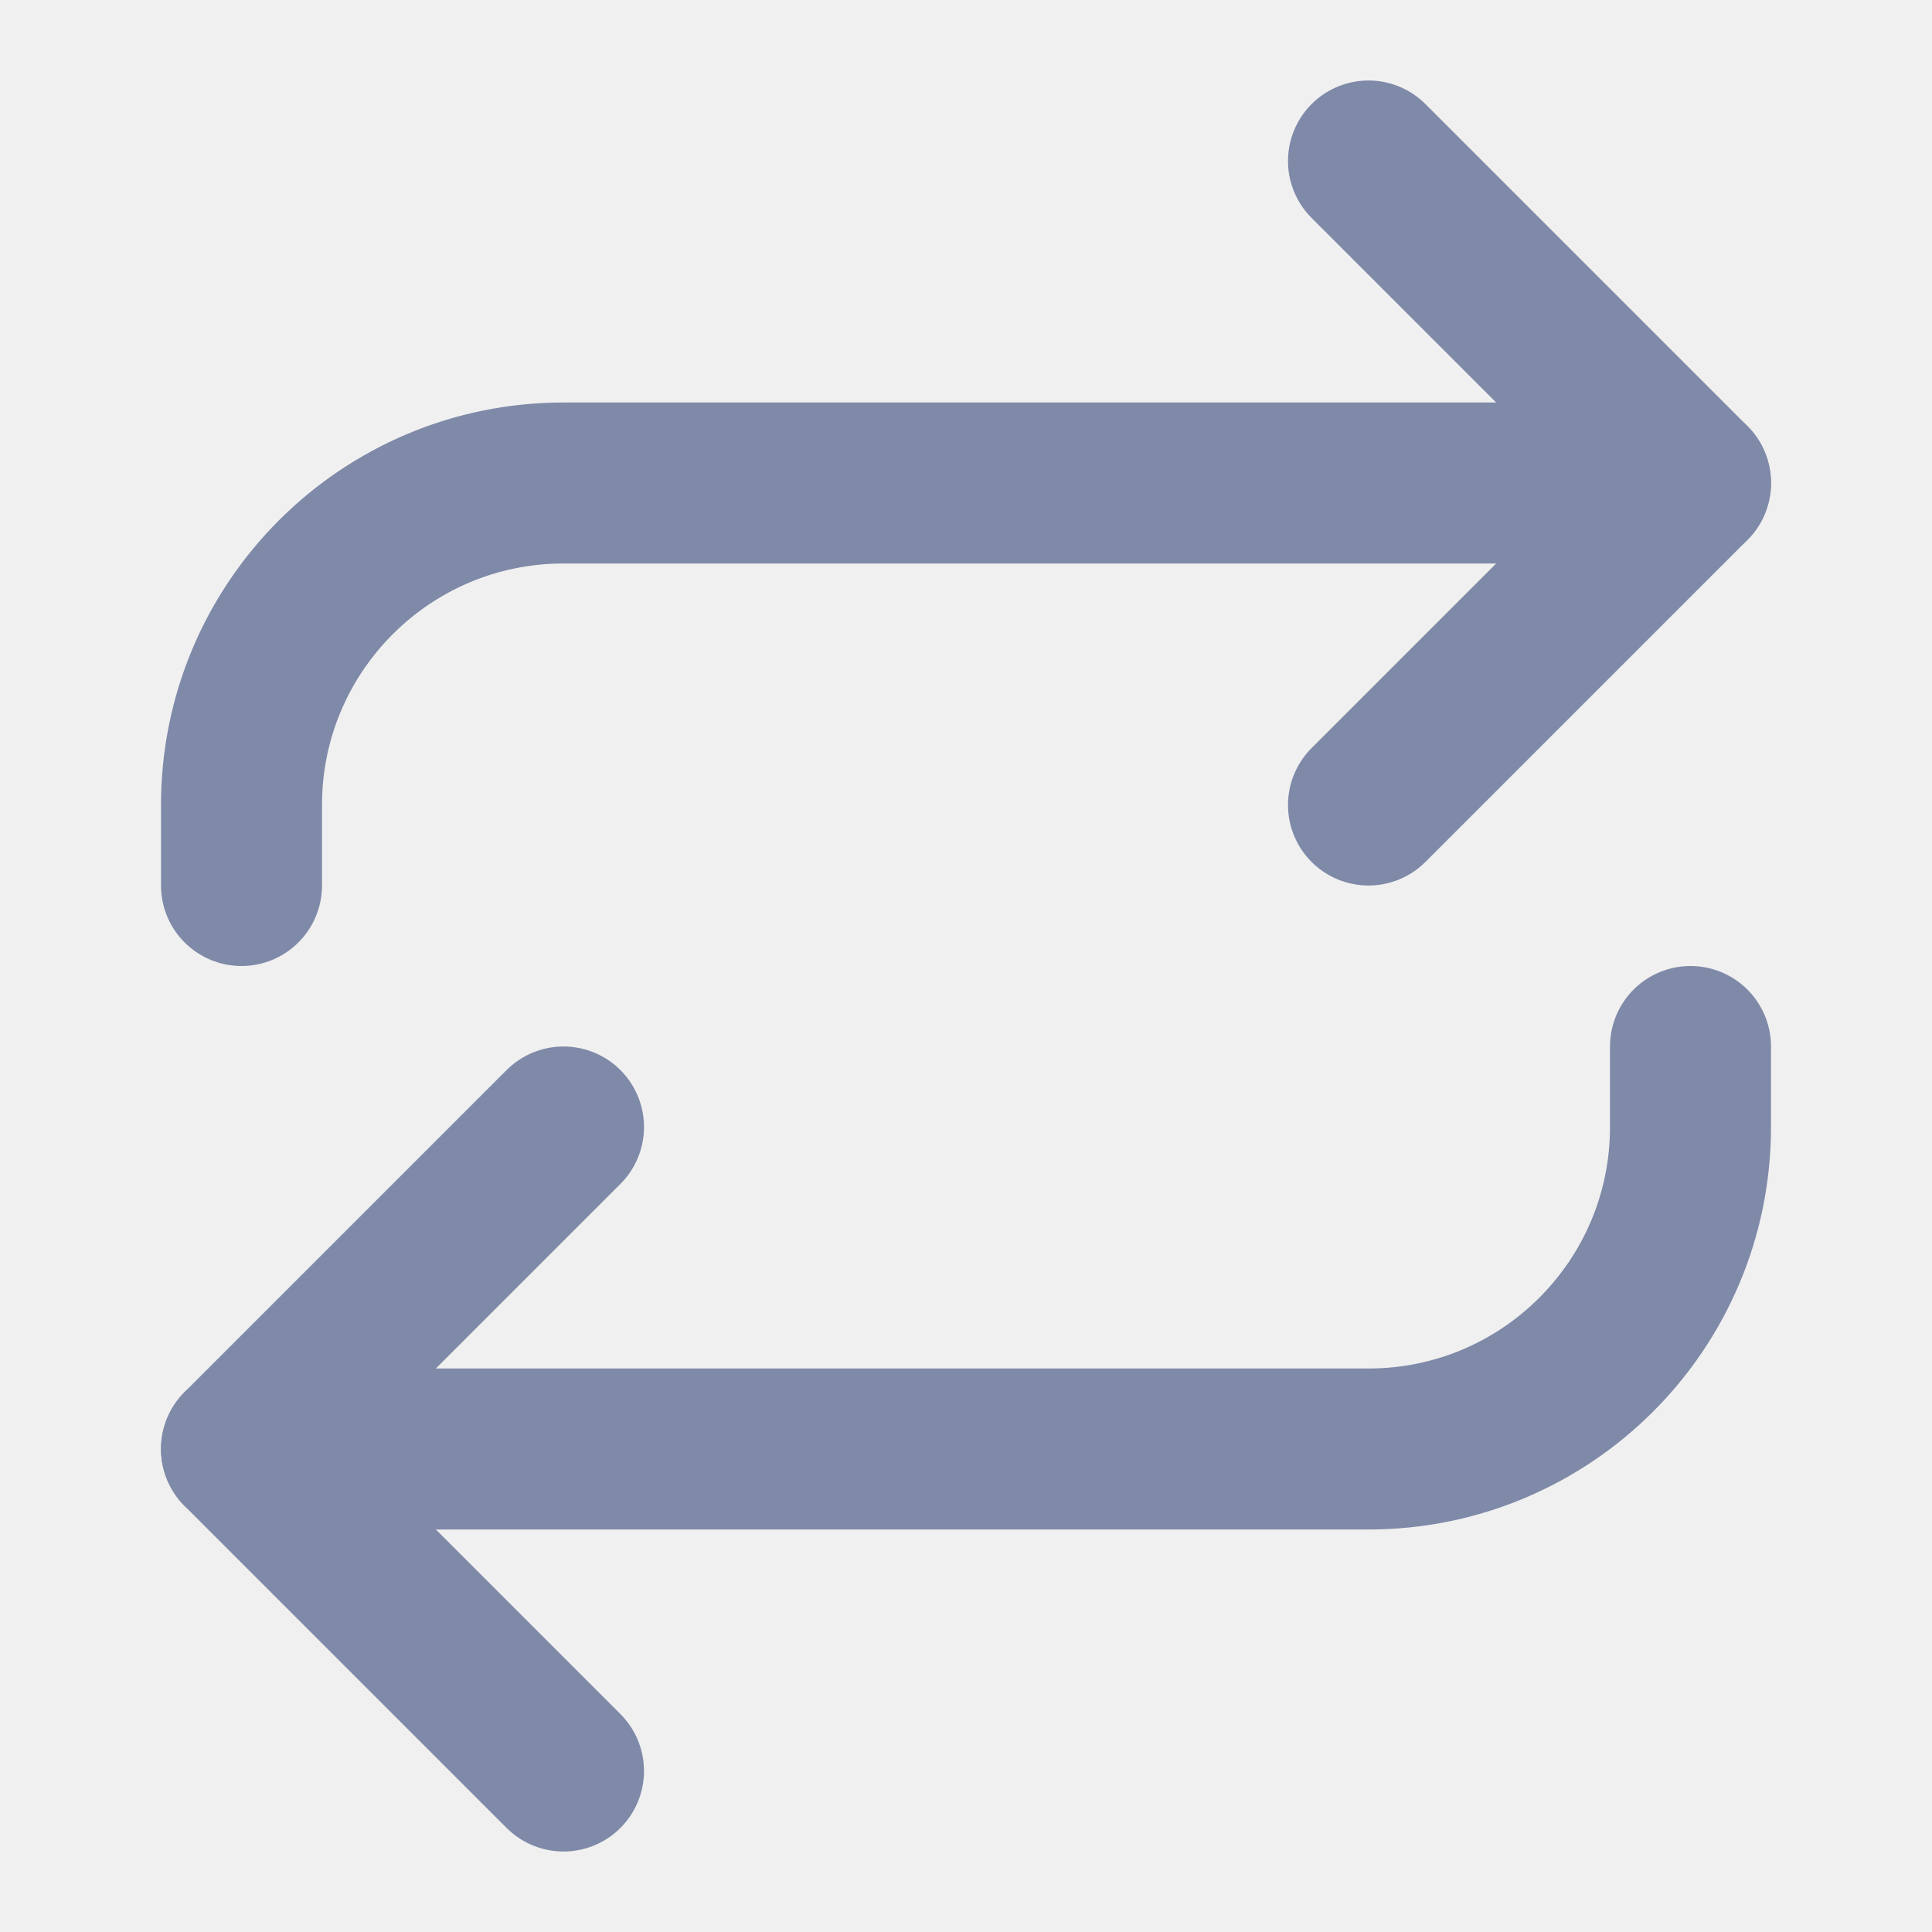
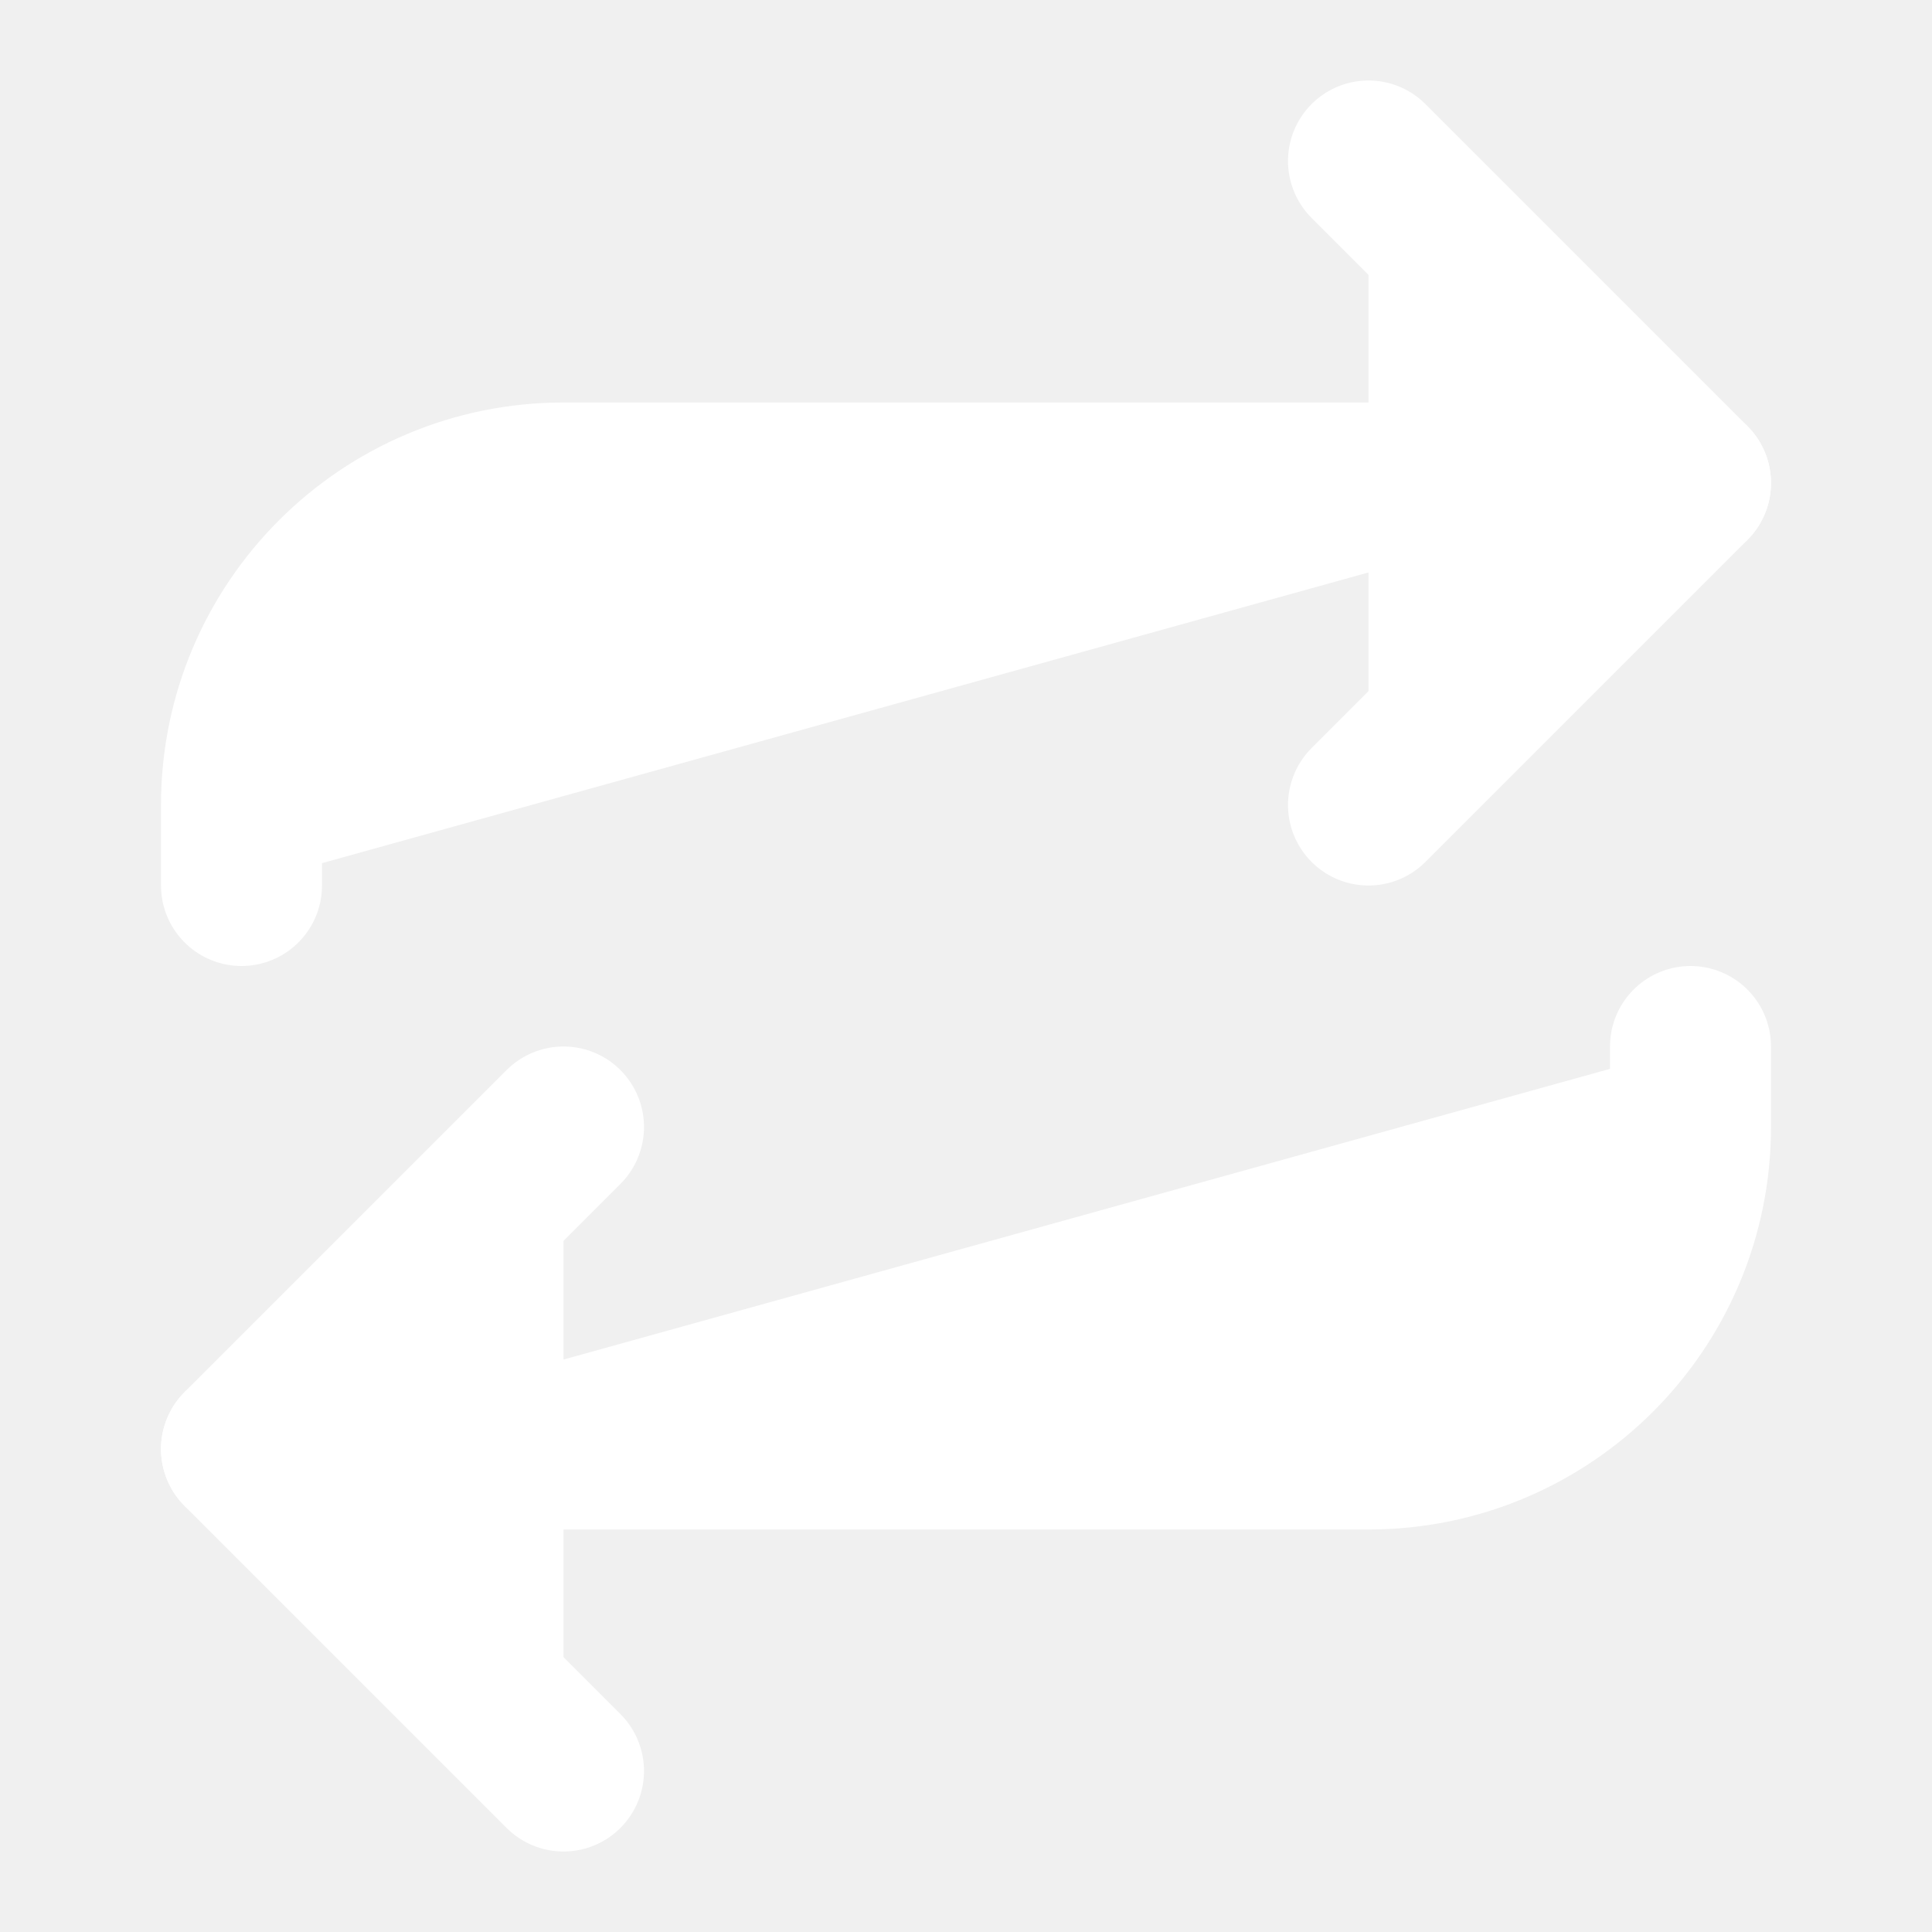
- <svg xmlns="http://www.w3.org/2000/svg" width="24" height="24" viewBox="0 0 24 24" fill="none" stroke="#7f89a8" stroke-width="2" stroke-linecap="round" stroke-linejoin="round">
+ <svg xmlns="http://www.w3.org/2000/svg" width="24" height="24" viewBox="0 0 24 24" fill="white" stroke="white" stroke-width="2" stroke-linecap="round" stroke-linejoin="round">
  <path d="m17 2 4 4-4 4" />
  <path d="M3 11v-1a4 4 0 0 1 4-4h14" />
  <path d="m7 22-4-4 4-4" />
  <path d="M21 13v1a4 4 0 0 1-4 4H3" />
</svg>
